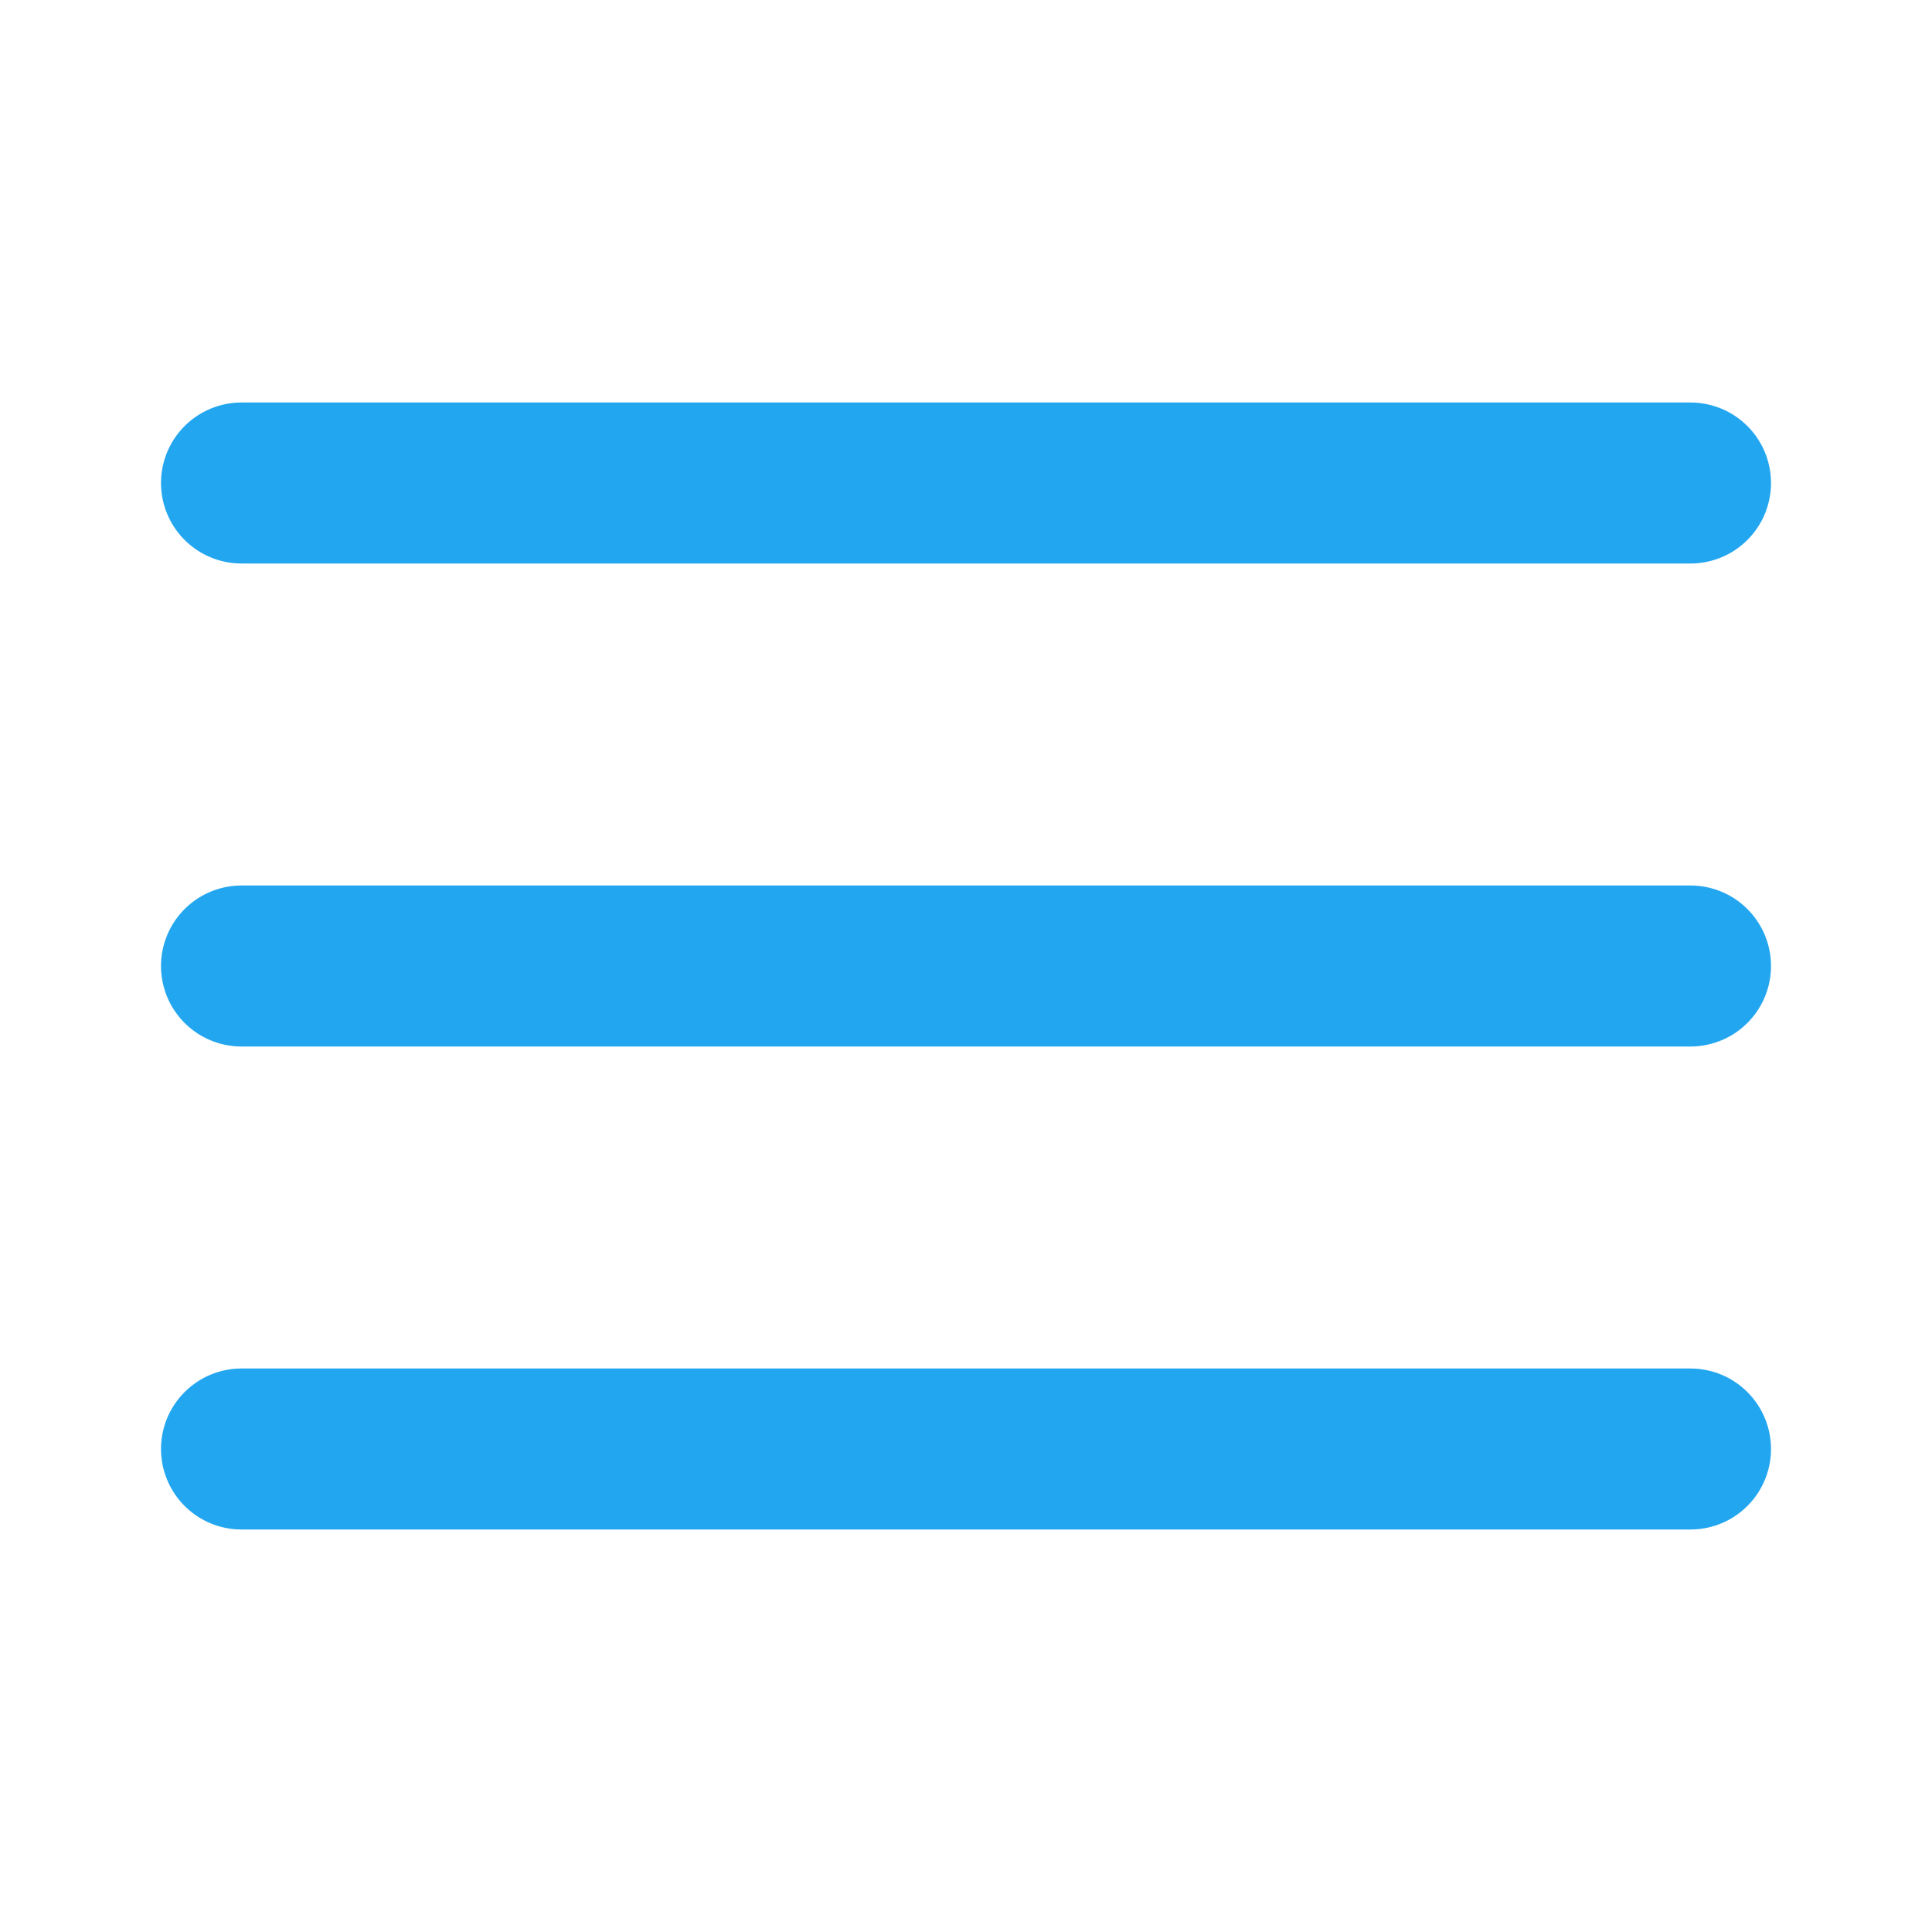
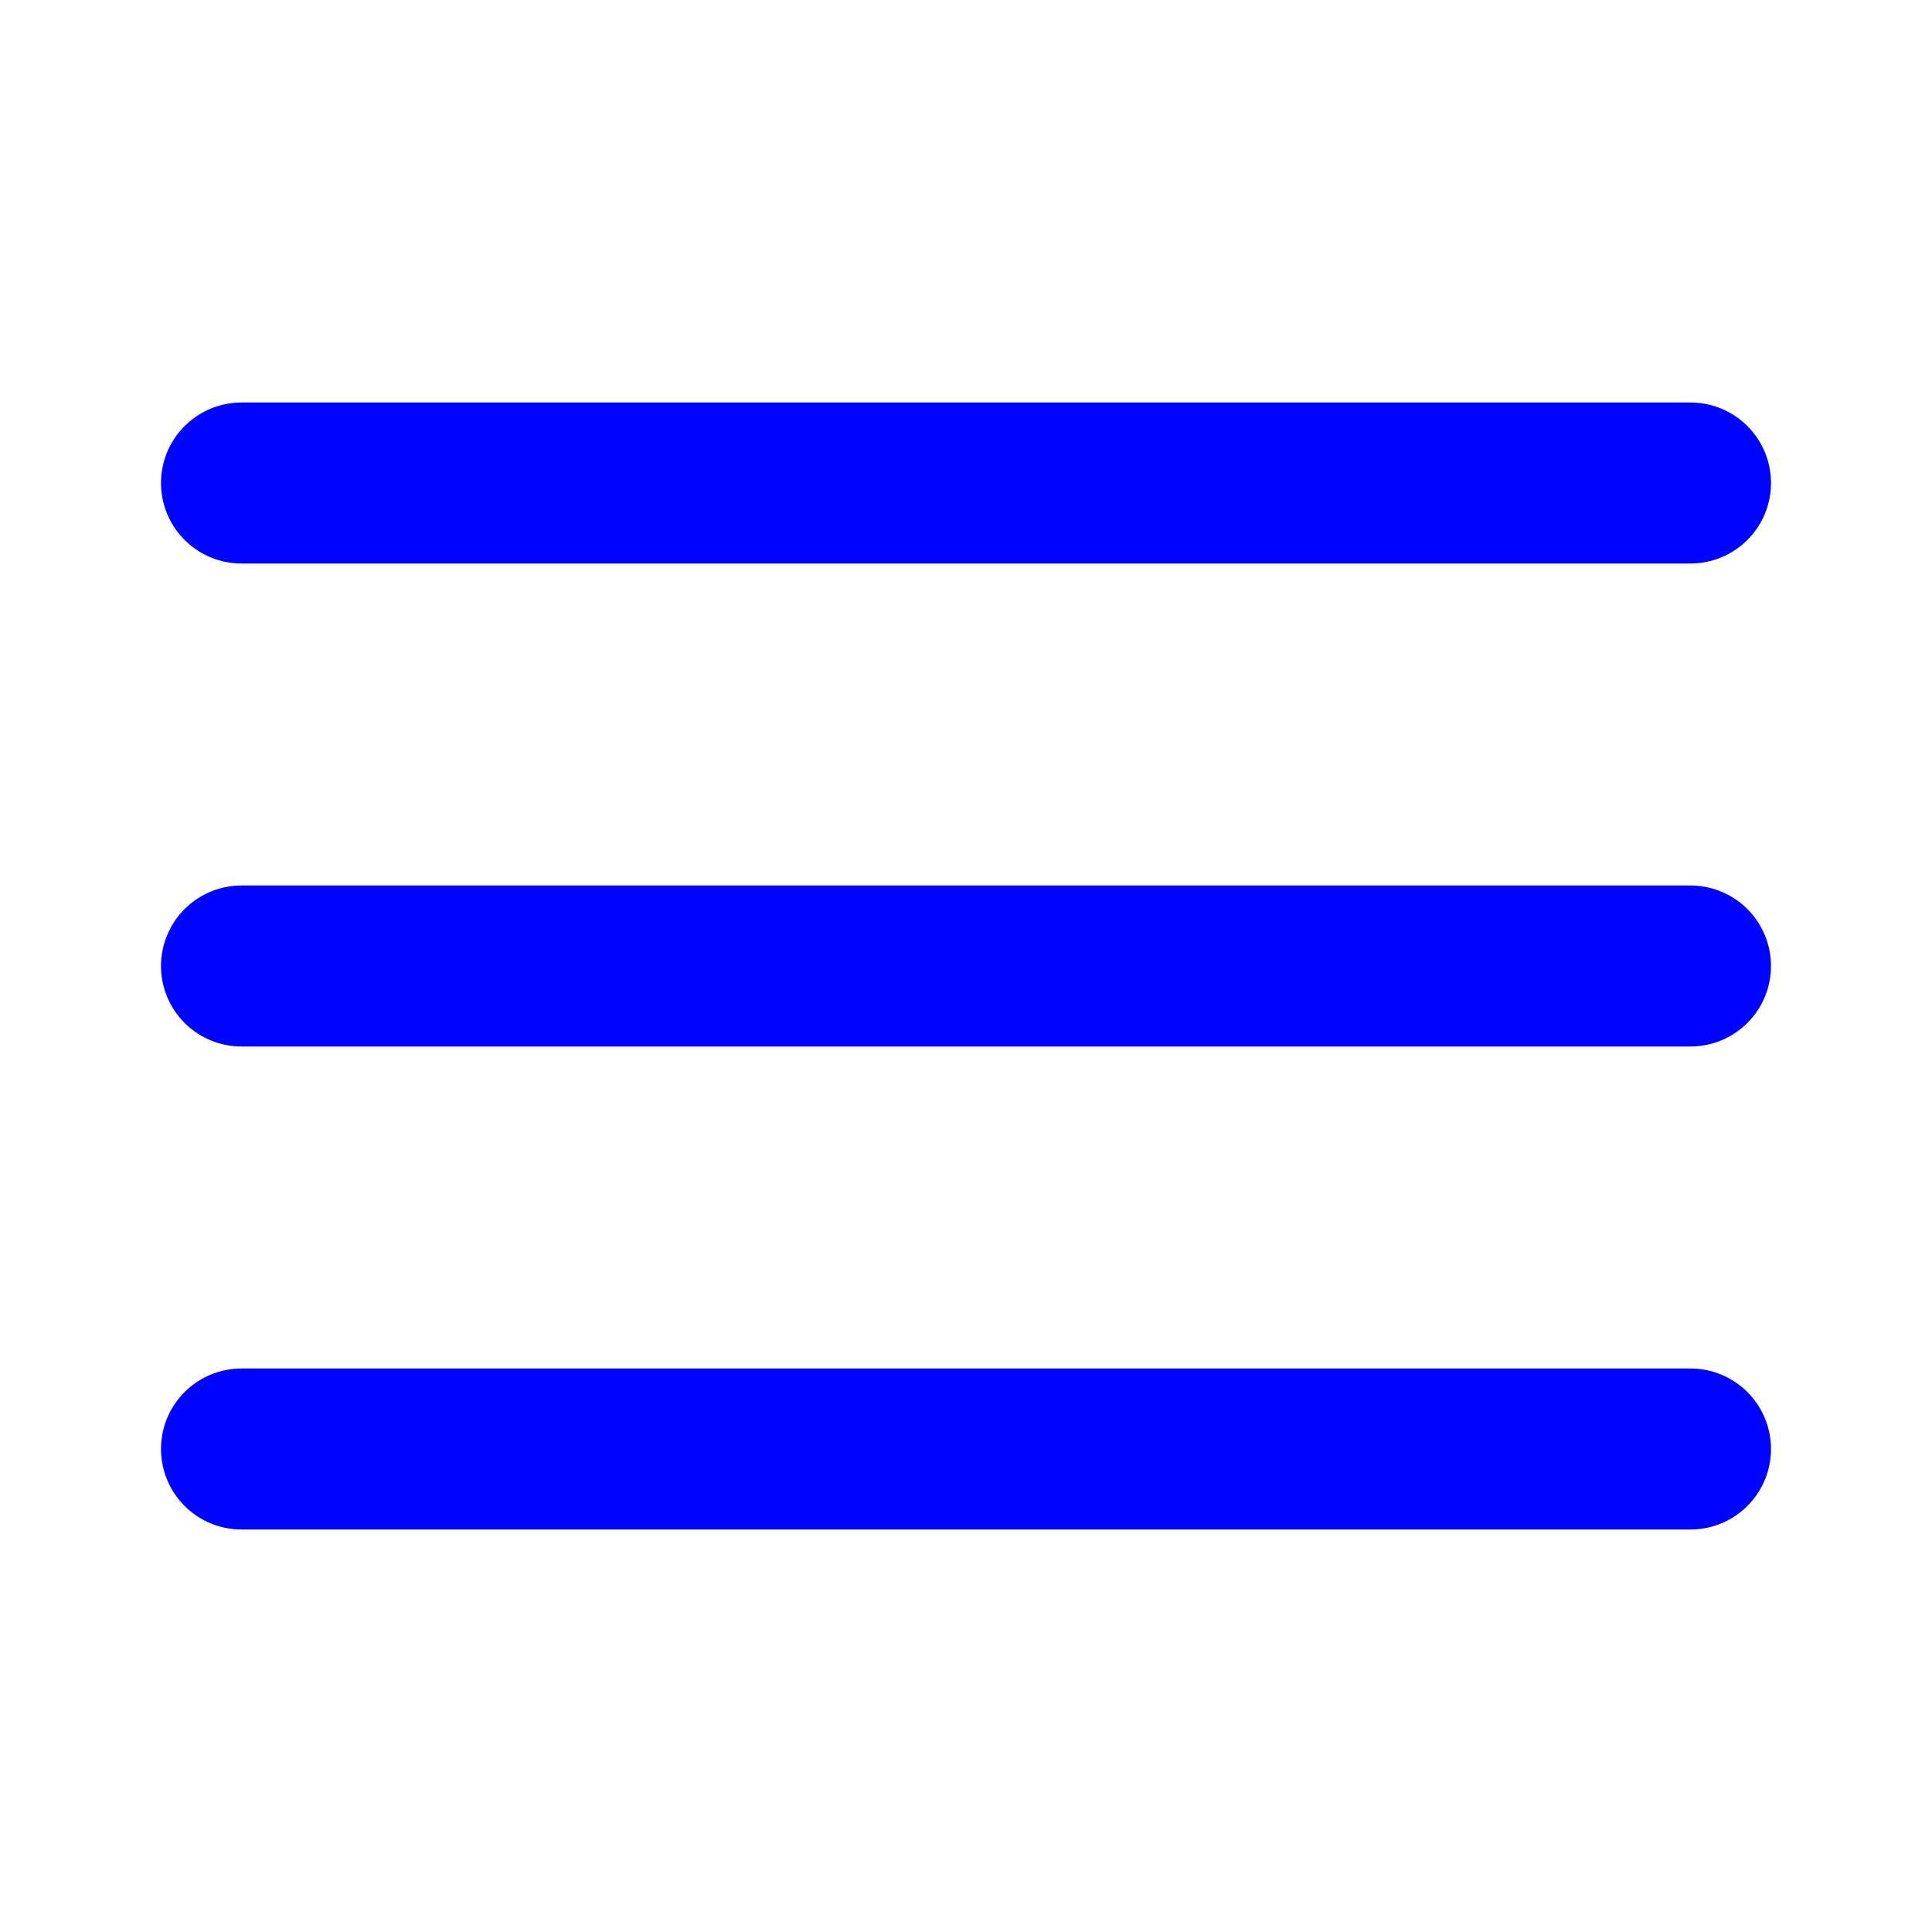
<svg xmlns="http://www.w3.org/2000/svg" width="24" height="24" viewBox="0 0 24 24" fill="none">
-   <path d="M3 12H21" stroke="#23A6F0" stroke-width="2" stroke-linecap="round" stroke-linejoin="round" />
-   <path d="M3 6H21" stroke="#23A6F0" stroke-width="2" stroke-linecap="round" stroke-linejoin="round" />
-   <path d="M3 18H21" stroke="#23A6F0" stroke-width="2" stroke-linecap="round" stroke-linejoin="round" />
+   <path d="M3 12H21" stroke="#0004FF" stroke-width="2" stroke-linecap="round" stroke-linejoin="round" />
+   <path d="M3 6H21" stroke="#0004FF" stroke-width="2" stroke-linecap="round" stroke-linejoin="round" />
+   <path d="M3 18H21" stroke="#0004FF" stroke-width="2" stroke-linecap="round" stroke-linejoin="round" />
</svg>
